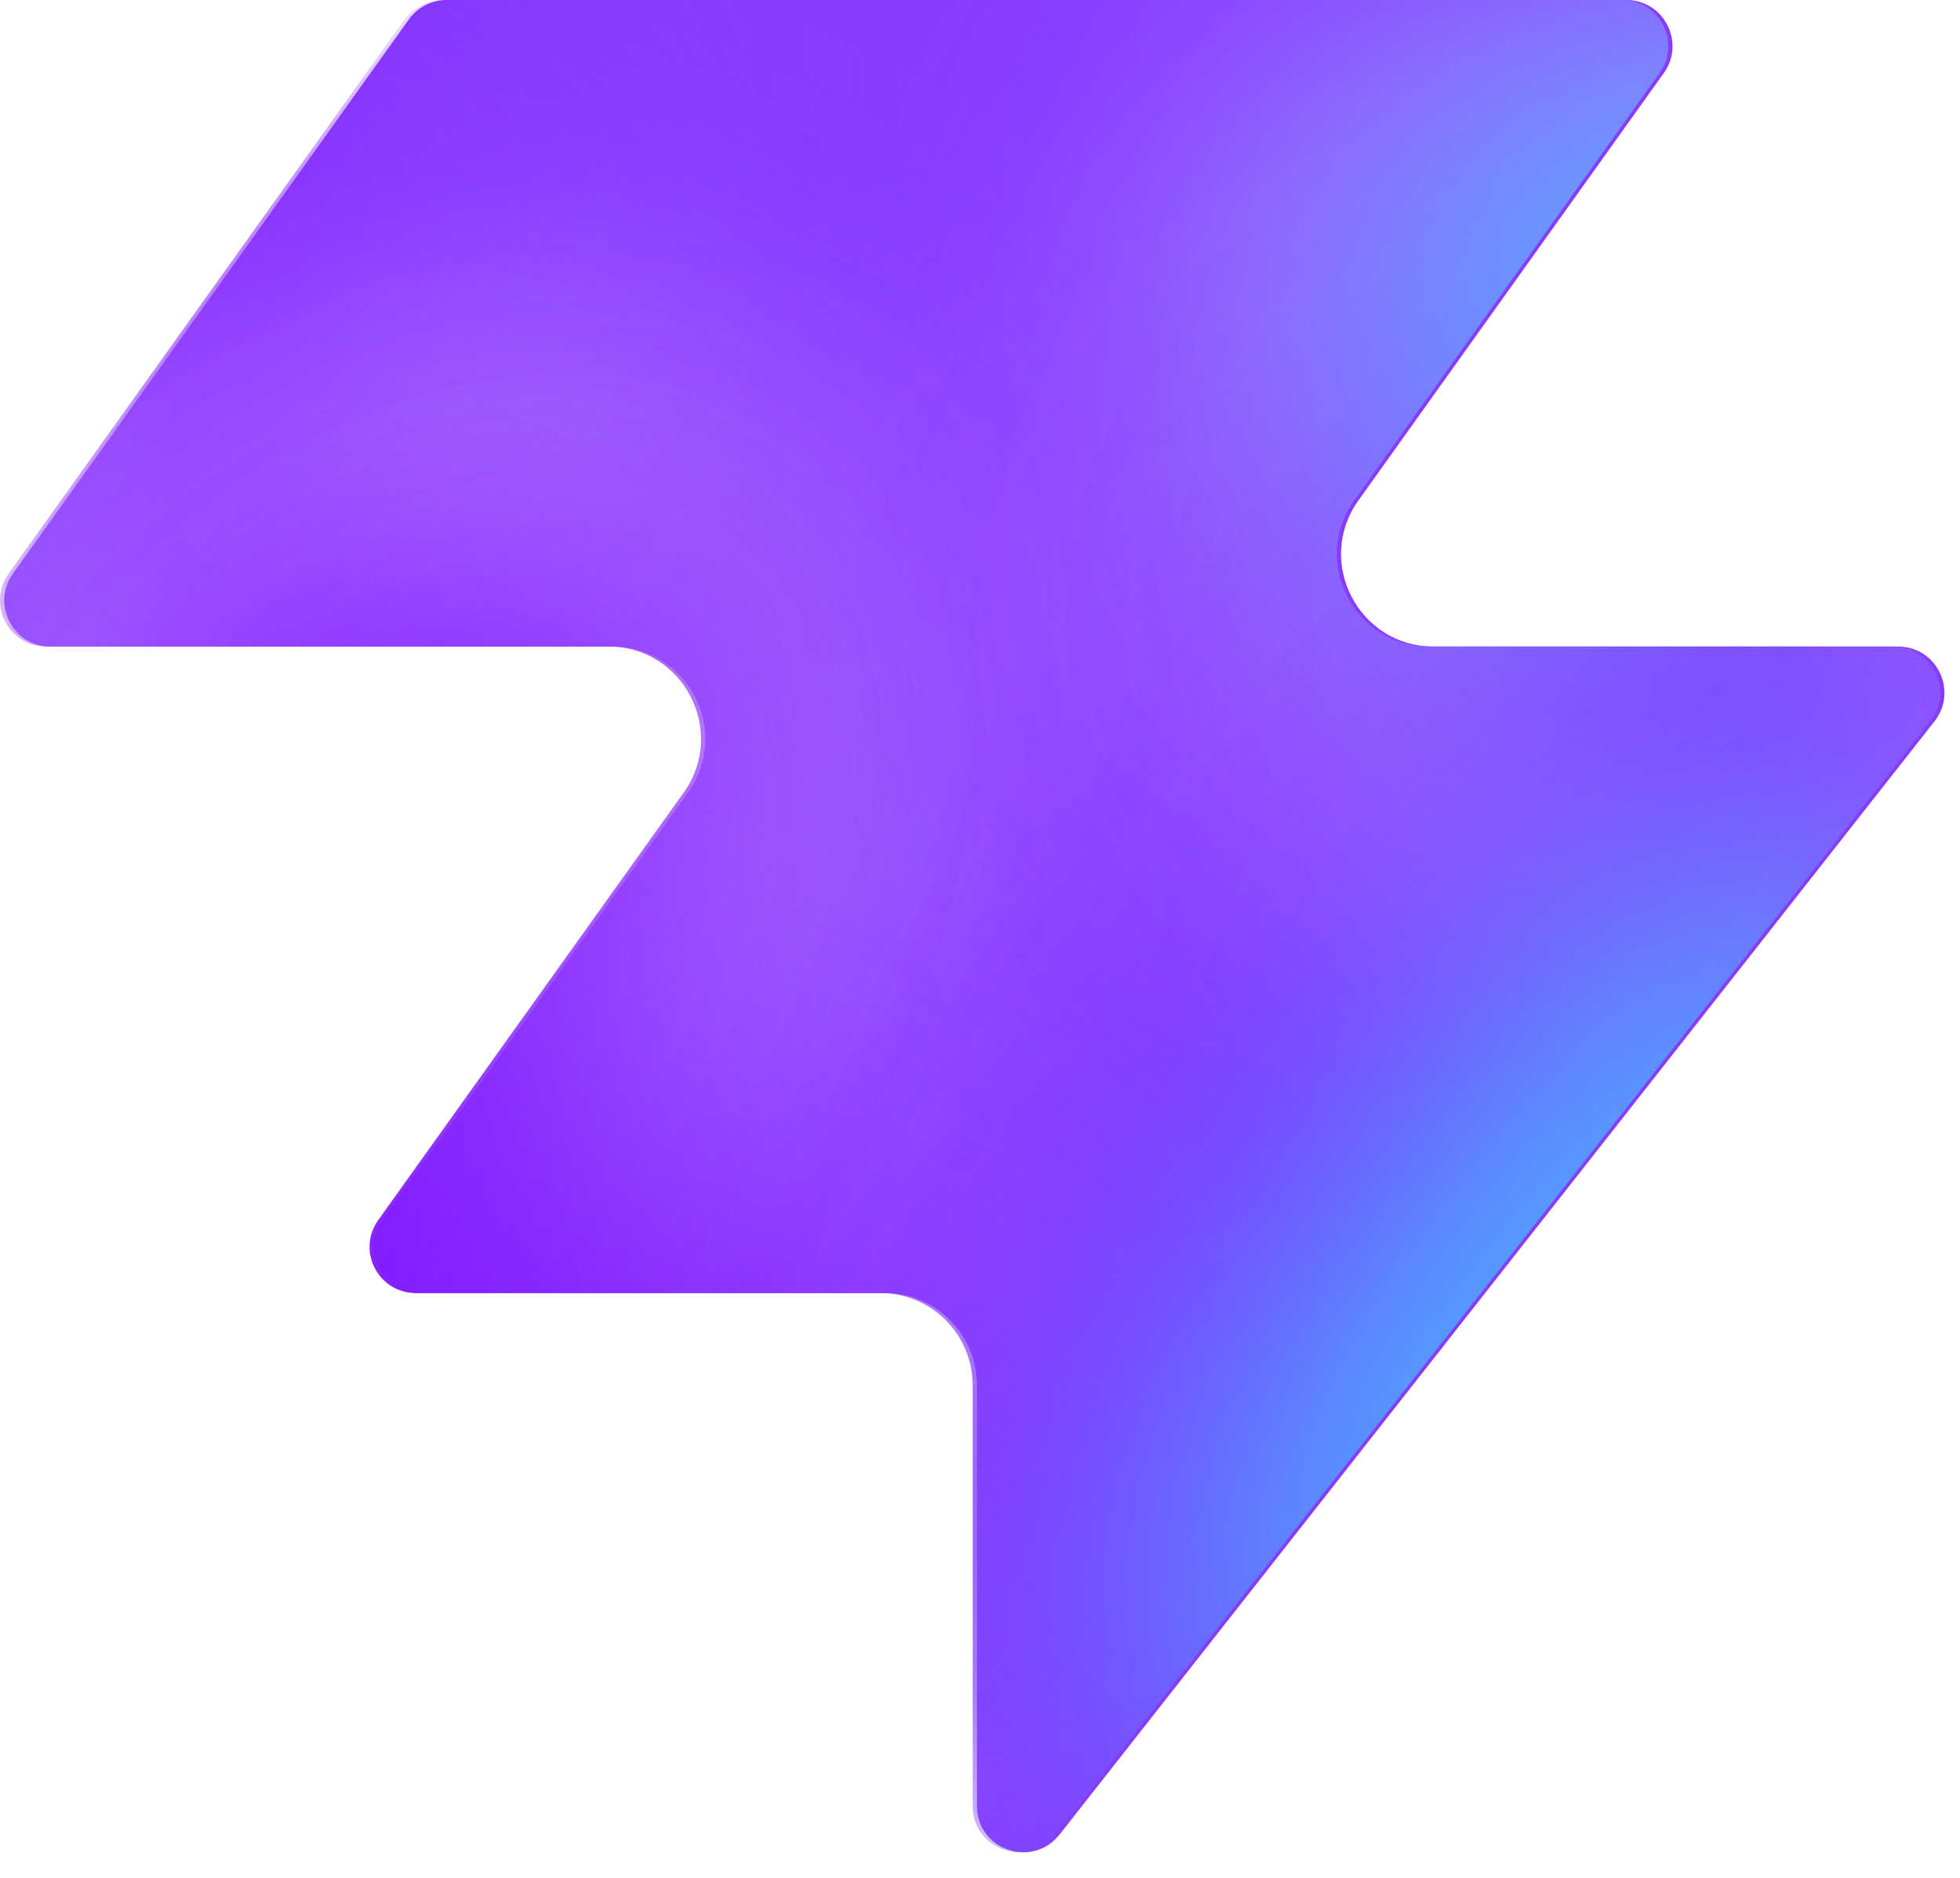
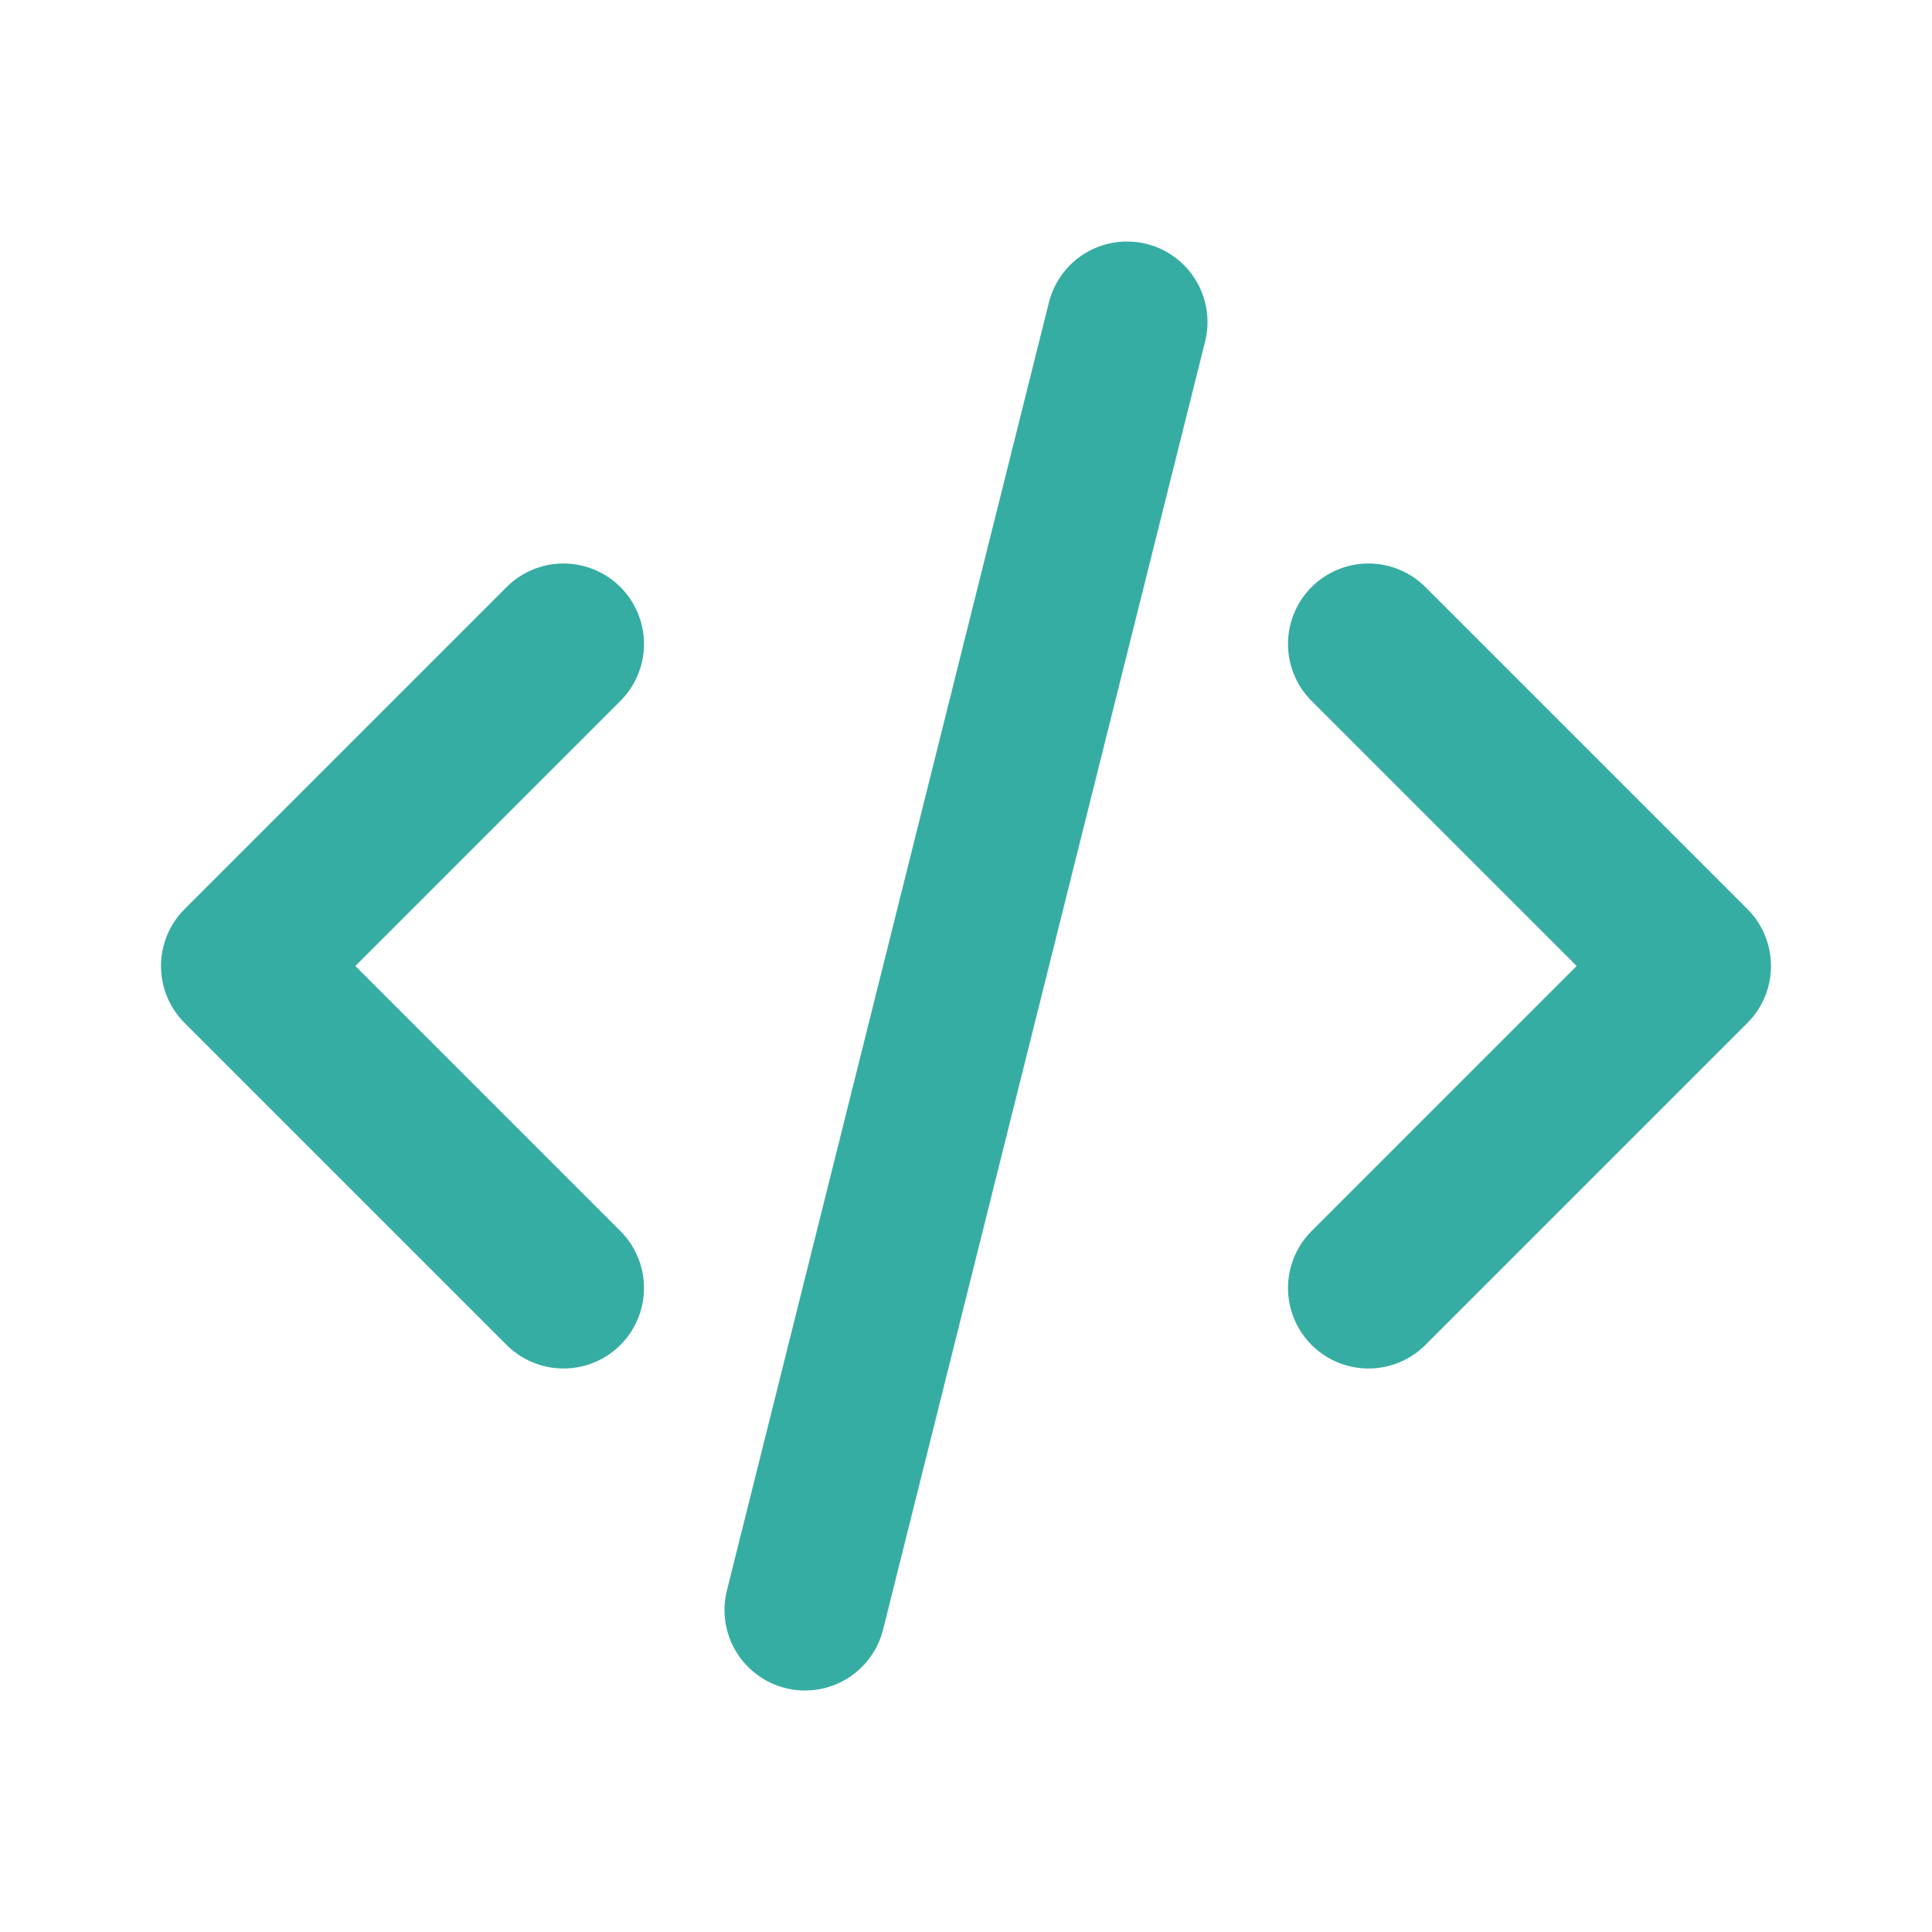
- <svg xmlns="http://www.w3.org/2000/svg" width="48" height="46" fill="none" viewBox="0 0 48 46">
-   <path fill="#863bff" d="M25.946 44.938c-.664.845-2.021.375-2.021-.698V33.937a2.26 2.26 0 0 0-2.262-2.262H10.287c-.92 0-1.456-1.04-.92-1.788l7.48-10.471c1.07-1.497 0-3.578-1.842-3.578H1.237c-.92 0-1.456-1.04-.92-1.788L10.013.474c.214-.297.556-.474.92-.474h28.894c.92 0 1.456 1.04.92 1.788l-7.48 10.471c-1.07 1.498 0 3.579 1.842 3.579h11.377c.943 0 1.473 1.088.89 1.83L25.947 44.94z" style="fill:#863bff;fill:color(display-p3 .525 .23 1);fill-opacity:1" />
-   <mask id="a" width="48" height="46" x="0" y="0" maskUnits="userSpaceOnUse" style="mask-type:alpha">
-     <path fill="#000" d="M25.842 44.938c-.664.844-2.021.375-2.021-.698V33.937a2.26 2.26 0 0 0-2.262-2.262H10.183c-.92 0-1.456-1.04-.92-1.788l7.48-10.471c1.07-1.498 0-3.579-1.842-3.579H1.133c-.92 0-1.456-1.04-.92-1.787L9.91.473c.214-.297.556-.474.92-.474h28.894c.92 0 1.456 1.04.92 1.788l-7.48 10.471c-1.07 1.498 0 3.578 1.842 3.578h11.377c.943 0 1.473 1.088.89 1.832L25.843 44.94z" style="fill:#000;fill-opacity:1" />
-   </mask>
-   <g mask="url(#a)">
-     <g filter="url(#b)">
-       <ellipse cx="5.508" cy="14.704" fill="#ede6ff" rx="5.508" ry="14.704" style="fill:#ede6ff;fill:color(display-p3 .927 .903 1);fill-opacity:1" transform="matrix(.00324 1 1 -.00324 -4.47 31.516)" />
-     </g>
-     <g filter="url(#c)">
-       <ellipse cx="10.399" cy="29.851" fill="#ede6ff" rx="10.399" ry="29.851" style="fill:#ede6ff;fill:color(display-p3 .927 .903 1);fill-opacity:1" transform="matrix(.00324 1 1 -.00324 -39.328 7.883)" />
-     </g>
-     <g filter="url(#d)">
-       <ellipse cx="5.508" cy="30.487" fill="#7e14ff" rx="5.508" ry="30.487" style="fill:#7e14ff;fill:color(display-p3 .492 .077 1);fill-opacity:1" transform="rotate(89.814 -25.913 -14.639)scale(1 -1)" />
-     </g>
-     <g filter="url(#e)">
-       <ellipse cx="5.508" cy="30.599" fill="#7e14ff" rx="5.508" ry="30.599" style="fill:#7e14ff;fill:color(display-p3 .492 .077 1);fill-opacity:1" transform="rotate(89.814 -32.644 -3.334)scale(1 -1)" />
-     </g>
-     <g filter="url(#f)">
-       <ellipse cx="5.508" cy="30.599" fill="#7e14ff" rx="5.508" ry="30.599" style="fill:#7e14ff;fill:color(display-p3 .492 .077 1);fill-opacity:1" transform="matrix(.00324 1 1 -.00324 -34.34 30.47)" />
-     </g>
-     <g filter="url(#g)">
-       <ellipse cx="14.072" cy="22.078" fill="#ede6ff" rx="14.072" ry="22.078" style="fill:#ede6ff;fill:color(display-p3 .927 .903 1);fill-opacity:1" transform="rotate(93.35 24.506 48.493)scale(-1 1)" />
-     </g>
-     <g filter="url(#h)">
-       <ellipse cx="3.47" cy="21.501" fill="#7e14ff" rx="3.47" ry="21.501" style="fill:#7e14ff;fill:color(display-p3 .492 .077 1);fill-opacity:1" transform="rotate(89.009 28.708 47.59)scale(-1 1)" />
-     </g>
-     <g filter="url(#i)">
-       <ellipse cx="3.47" cy="21.501" fill="#7e14ff" rx="3.47" ry="21.501" style="fill:#7e14ff;fill:color(display-p3 .492 .077 1);fill-opacity:1" transform="rotate(89.009 28.708 47.59)scale(-1 1)" />
-     </g>
-     <g filter="url(#j)">
-       <ellipse cx=".387" cy="8.972" fill="#7e14ff" rx="4.407" ry="29.108" style="fill:#7e14ff;fill:color(display-p3 .492 .077 1);fill-opacity:1" transform="rotate(39.51 .387 8.972)" />
-     </g>
-     <g filter="url(#k)">
-       <ellipse cx="47.523" cy="-6.092" fill="#7e14ff" rx="4.407" ry="29.108" style="fill:#7e14ff;fill:color(display-p3 .492 .077 1);fill-opacity:1" transform="rotate(37.892 47.523 -6.092)" />
-     </g>
-     <g filter="url(#l)">
-       <ellipse cx="41.412" cy="6.333" fill="#47bfff" rx="5.971" ry="9.665" style="fill:#47bfff;fill:color(display-p3 .28 .748 1);fill-opacity:1" transform="rotate(37.892 41.412 6.333)" />
-     </g>
-     <g filter="url(#m)">
-       <ellipse cx="-1.879" cy="38.332" fill="#7e14ff" rx="4.407" ry="29.108" style="fill:#7e14ff;fill:color(display-p3 .492 .077 1);fill-opacity:1" transform="rotate(37.892 -1.88 38.332)" />
-     </g>
-     <g filter="url(#n)">
-       <ellipse cx="-1.879" cy="38.332" fill="#7e14ff" rx="4.407" ry="29.108" style="fill:#7e14ff;fill:color(display-p3 .492 .077 1);fill-opacity:1" transform="rotate(37.892 -1.88 38.332)" />
-     </g>
-     <g filter="url(#o)">
-       <ellipse cx="35.651" cy="29.907" fill="#7e14ff" rx="4.407" ry="29.108" style="fill:#7e14ff;fill:color(display-p3 .492 .077 1);fill-opacity:1" transform="rotate(37.892 35.651 29.907)" />
-     </g>
-     <g filter="url(#p)">
-       <ellipse cx="38.418" cy="32.4" fill="#47bfff" rx="5.971" ry="15.297" style="fill:#47bfff;fill:color(display-p3 .28 .748 1);fill-opacity:1" transform="rotate(37.892 38.418 32.4)" />
-     </g>
-   </g>
-   <defs>
-     <filter id="b" width="60.045" height="41.654" x="-19.77" y="16.149" color-interpolation-filters="sRGB" filterUnits="userSpaceOnUse">
-       <feFlood flood-opacity="0" result="BackgroundImageFix" />
-       <feBlend in="SourceGraphic" in2="BackgroundImageFix" result="shape" />
-       <feGaussianBlur result="effect1_foregroundBlur_2002_17158" stdDeviation="7.659" />
-     </filter>
-     <filter id="c" width="90.34" height="51.437" x="-54.613" y="-7.533" color-interpolation-filters="sRGB" filterUnits="userSpaceOnUse">
-       <feFlood flood-opacity="0" result="BackgroundImageFix" />
-       <feBlend in="SourceGraphic" in2="BackgroundImageFix" result="shape" />
-       <feGaussianBlur result="effect1_foregroundBlur_2002_17158" stdDeviation="7.659" />
-     </filter>
-     <filter id="d" width="79.355" height="29.4" x="-49.64" y="2.03" color-interpolation-filters="sRGB" filterUnits="userSpaceOnUse">
-       <feFlood flood-opacity="0" result="BackgroundImageFix" />
-       <feBlend in="SourceGraphic" in2="BackgroundImageFix" result="shape" />
-       <feGaussianBlur result="effect1_foregroundBlur_2002_17158" stdDeviation="4.596" />
-     </filter>
-     <filter id="e" width="79.579" height="29.4" x="-45.045" y="20.029" color-interpolation-filters="sRGB" filterUnits="userSpaceOnUse">
-       <feFlood flood-opacity="0" result="BackgroundImageFix" />
-       <feBlend in="SourceGraphic" in2="BackgroundImageFix" result="shape" />
-       <feGaussianBlur result="effect1_foregroundBlur_2002_17158" stdDeviation="4.596" />
-     </filter>
-     <filter id="f" width="79.579" height="29.4" x="-43.513" y="21.178" color-interpolation-filters="sRGB" filterUnits="userSpaceOnUse">
-       <feFlood flood-opacity="0" result="BackgroundImageFix" />
-       <feBlend in="SourceGraphic" in2="BackgroundImageFix" result="shape" />
-       <feGaussianBlur result="effect1_foregroundBlur_2002_17158" stdDeviation="4.596" />
-     </filter>
-     <filter id="g" width="74.749" height="58.852" x="15.756" y="-17.901" color-interpolation-filters="sRGB" filterUnits="userSpaceOnUse">
-       <feFlood flood-opacity="0" result="BackgroundImageFix" />
-       <feBlend in="SourceGraphic" in2="BackgroundImageFix" result="shape" />
-       <feGaussianBlur result="effect1_foregroundBlur_2002_17158" stdDeviation="7.659" />
-     </filter>
-     <filter id="h" width="61.377" height="25.362" x="23.548" y="2.284" color-interpolation-filters="sRGB" filterUnits="userSpaceOnUse">
-       <feFlood flood-opacity="0" result="BackgroundImageFix" />
-       <feBlend in="SourceGraphic" in2="BackgroundImageFix" result="shape" />
-       <feGaussianBlur result="effect1_foregroundBlur_2002_17158" stdDeviation="4.596" />
-     </filter>
-     <filter id="i" width="61.377" height="25.362" x="23.548" y="2.284" color-interpolation-filters="sRGB" filterUnits="userSpaceOnUse">
-       <feFlood flood-opacity="0" result="BackgroundImageFix" />
-       <feBlend in="SourceGraphic" in2="BackgroundImageFix" result="shape" />
-       <feGaussianBlur result="effect1_foregroundBlur_2002_17158" stdDeviation="4.596" />
-     </filter>
-     <filter id="j" width="56.045" height="63.649" x="-27.636" y="-22.853" color-interpolation-filters="sRGB" filterUnits="userSpaceOnUse">
-       <feFlood flood-opacity="0" result="BackgroundImageFix" />
-       <feBlend in="SourceGraphic" in2="BackgroundImageFix" result="shape" />
-       <feGaussianBlur result="effect1_foregroundBlur_2002_17158" stdDeviation="4.596" />
-     </filter>
-     <filter id="k" width="54.814" height="64.646" x="20.116" y="-38.415" color-interpolation-filters="sRGB" filterUnits="userSpaceOnUse">
-       <feFlood flood-opacity="0" result="BackgroundImageFix" />
-       <feBlend in="SourceGraphic" in2="BackgroundImageFix" result="shape" />
-       <feGaussianBlur result="effect1_foregroundBlur_2002_17158" stdDeviation="4.596" />
-     </filter>
-     <filter id="l" width="33.541" height="35.313" x="24.641" y="-11.323" color-interpolation-filters="sRGB" filterUnits="userSpaceOnUse">
-       <feFlood flood-opacity="0" result="BackgroundImageFix" />
-       <feBlend in="SourceGraphic" in2="BackgroundImageFix" result="shape" />
-       <feGaussianBlur result="effect1_foregroundBlur_2002_17158" stdDeviation="4.596" />
-     </filter>
-     <filter id="m" width="54.814" height="64.646" x="-29.286" y="6.009" color-interpolation-filters="sRGB" filterUnits="userSpaceOnUse">
-       <feFlood flood-opacity="0" result="BackgroundImageFix" />
-       <feBlend in="SourceGraphic" in2="BackgroundImageFix" result="shape" />
-       <feGaussianBlur result="effect1_foregroundBlur_2002_17158" stdDeviation="4.596" />
-     </filter>
-     <filter id="n" width="54.814" height="64.646" x="-29.286" y="6.009" color-interpolation-filters="sRGB" filterUnits="userSpaceOnUse">
-       <feFlood flood-opacity="0" result="BackgroundImageFix" />
-       <feBlend in="SourceGraphic" in2="BackgroundImageFix" result="shape" />
-       <feGaussianBlur result="effect1_foregroundBlur_2002_17158" stdDeviation="4.596" />
-     </filter>
-     <filter id="o" width="54.814" height="64.646" x="8.244" y="-2.416" color-interpolation-filters="sRGB" filterUnits="userSpaceOnUse">
-       <feFlood flood-opacity="0" result="BackgroundImageFix" />
-       <feBlend in="SourceGraphic" in2="BackgroundImageFix" result="shape" />
-       <feGaussianBlur result="effect1_foregroundBlur_2002_17158" stdDeviation="4.596" />
-     </filter>
-     <filter id="p" width="39.409" height="43.623" x="18.713" y="10.588" color-interpolation-filters="sRGB" filterUnits="userSpaceOnUse">
-       <feFlood flood-opacity="0" result="BackgroundImageFix" />
-       <feBlend in="SourceGraphic" in2="BackgroundImageFix" result="shape" />
-       <feGaussianBlur result="effect1_foregroundBlur_2002_17158" stdDeviation="4.596" />
-     </filter>
-   </defs>
+ <svg xmlns="http://www.w3.org/2000/svg" viewBox="0 0 24 24" fill="none" stroke="#36ADA3" stroke-width="2" stroke-linecap="round" stroke-linejoin="round">
+   <path d="M7 8l-4 4l4 4" />
+   <path d="M17 8l4 4l-4 4" />
+   <path d="M14 4l-4 16" />
</svg>
